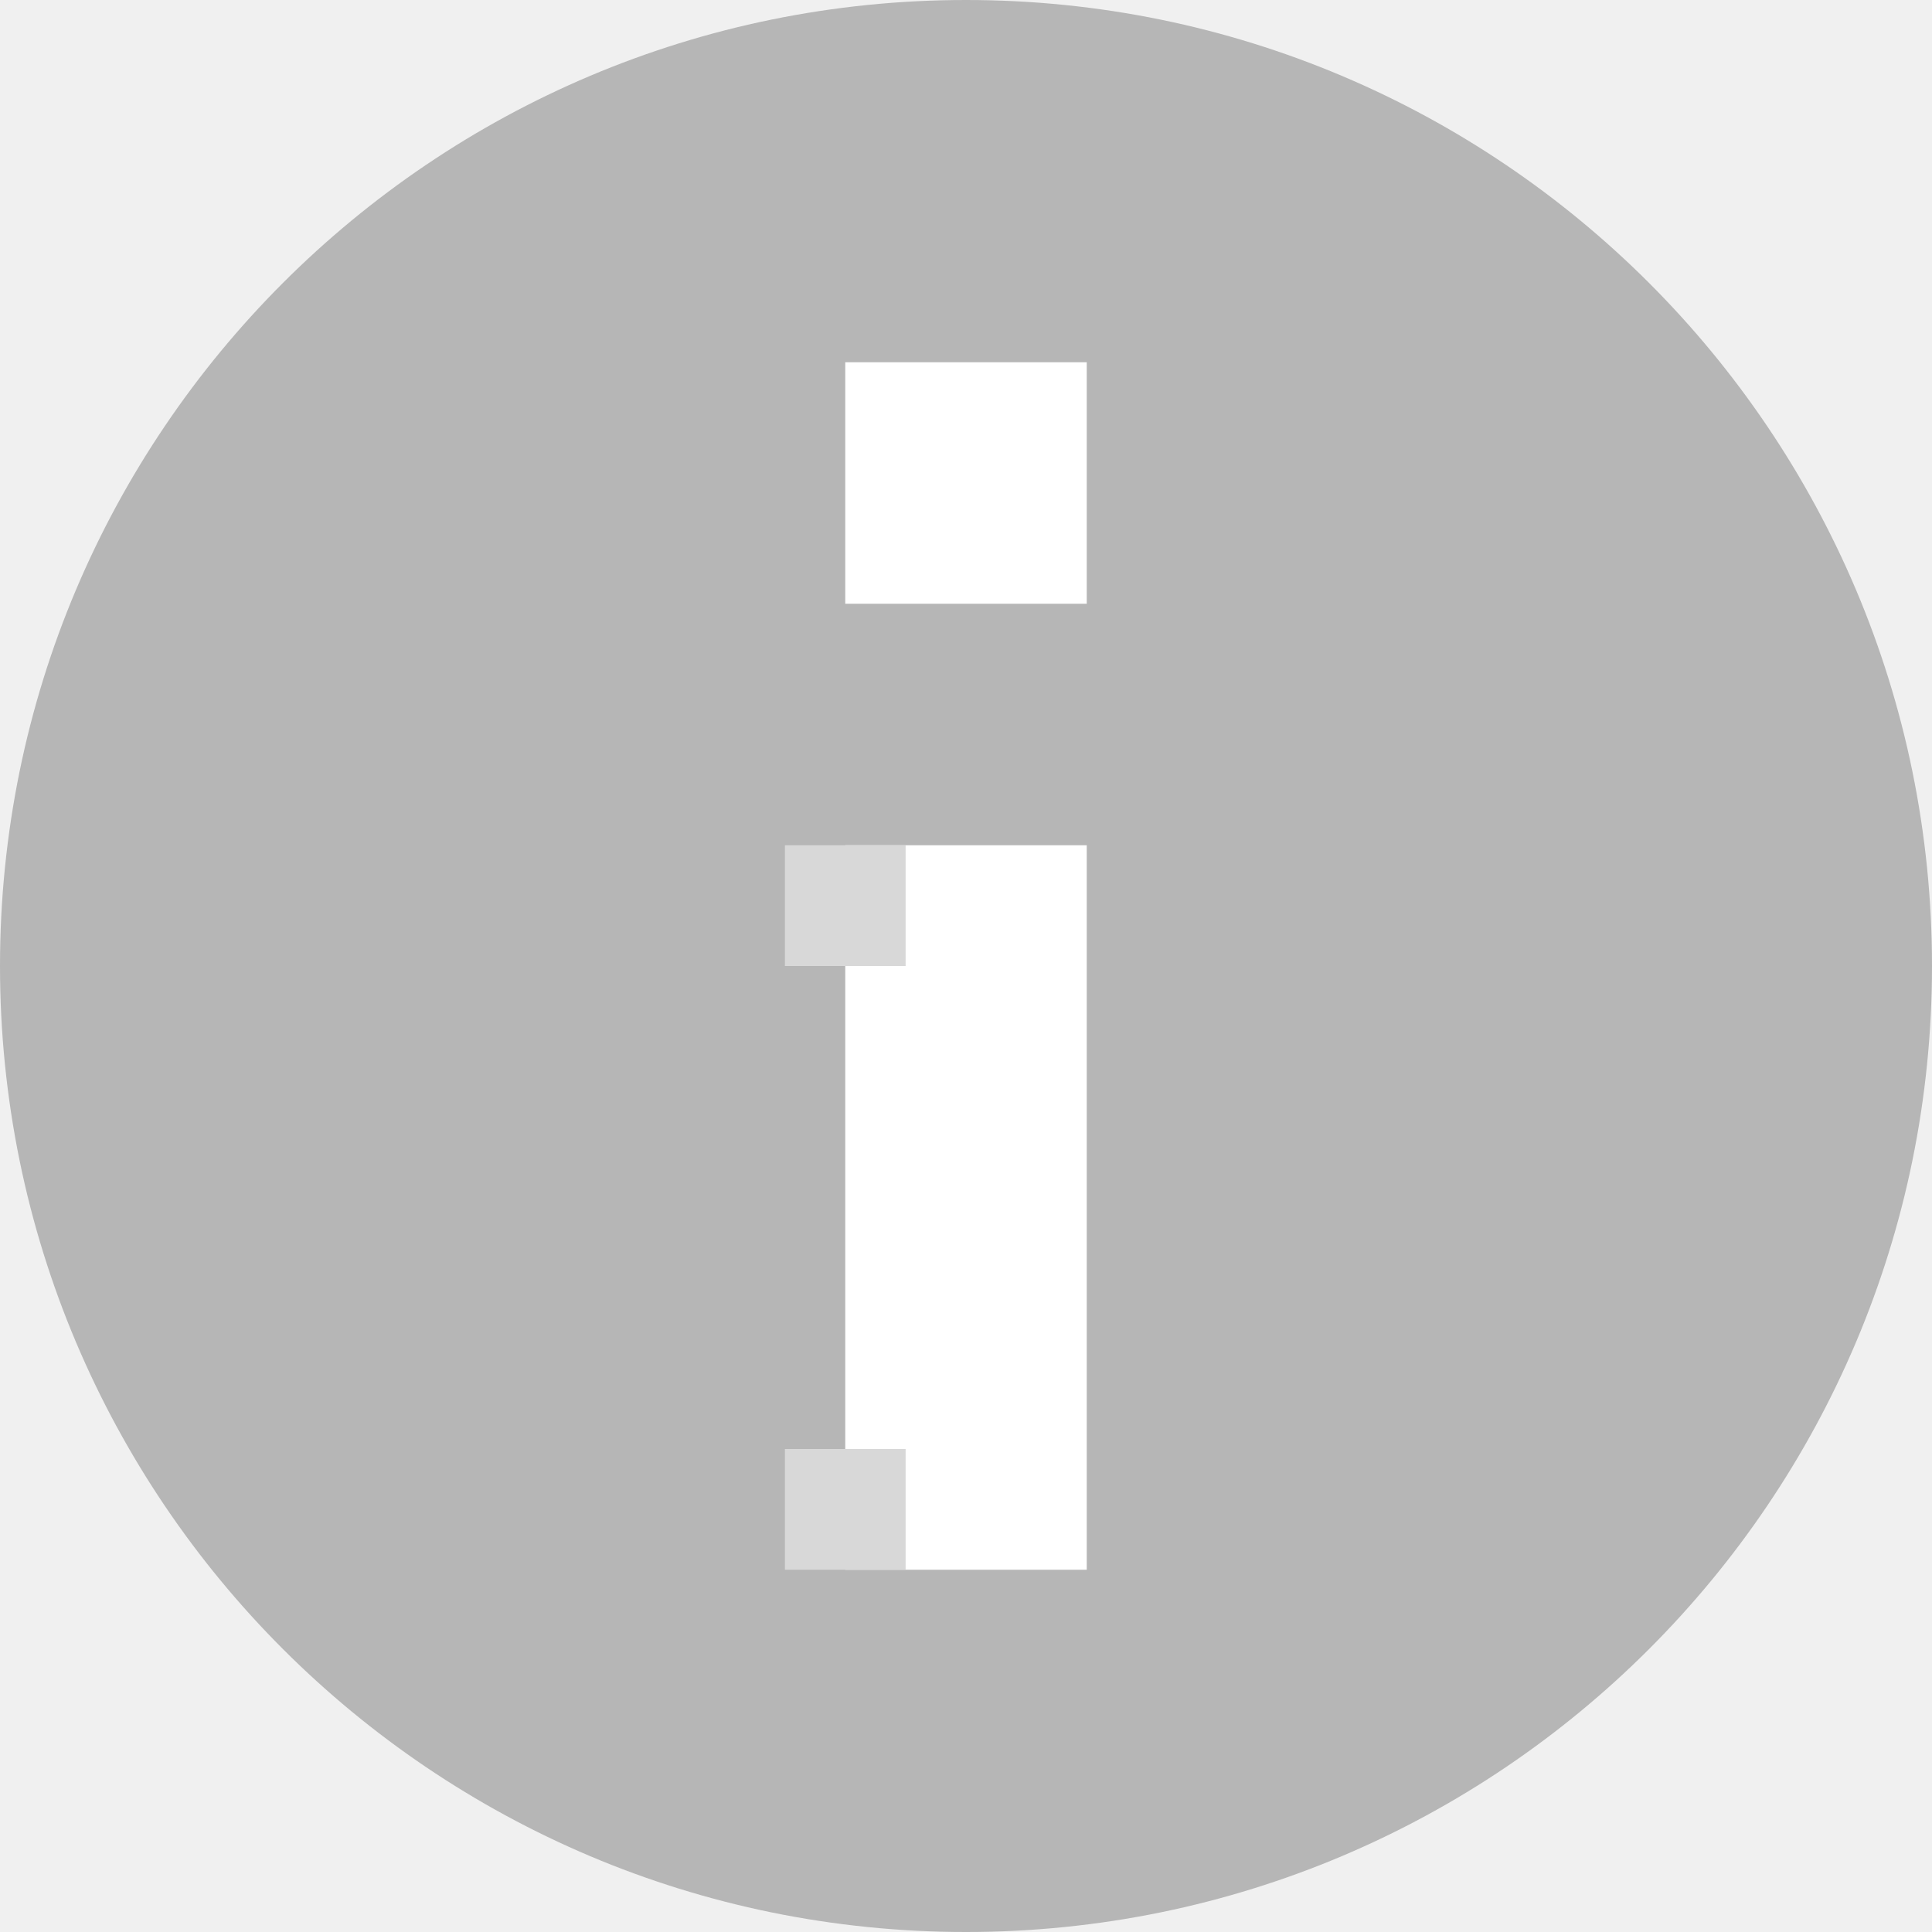
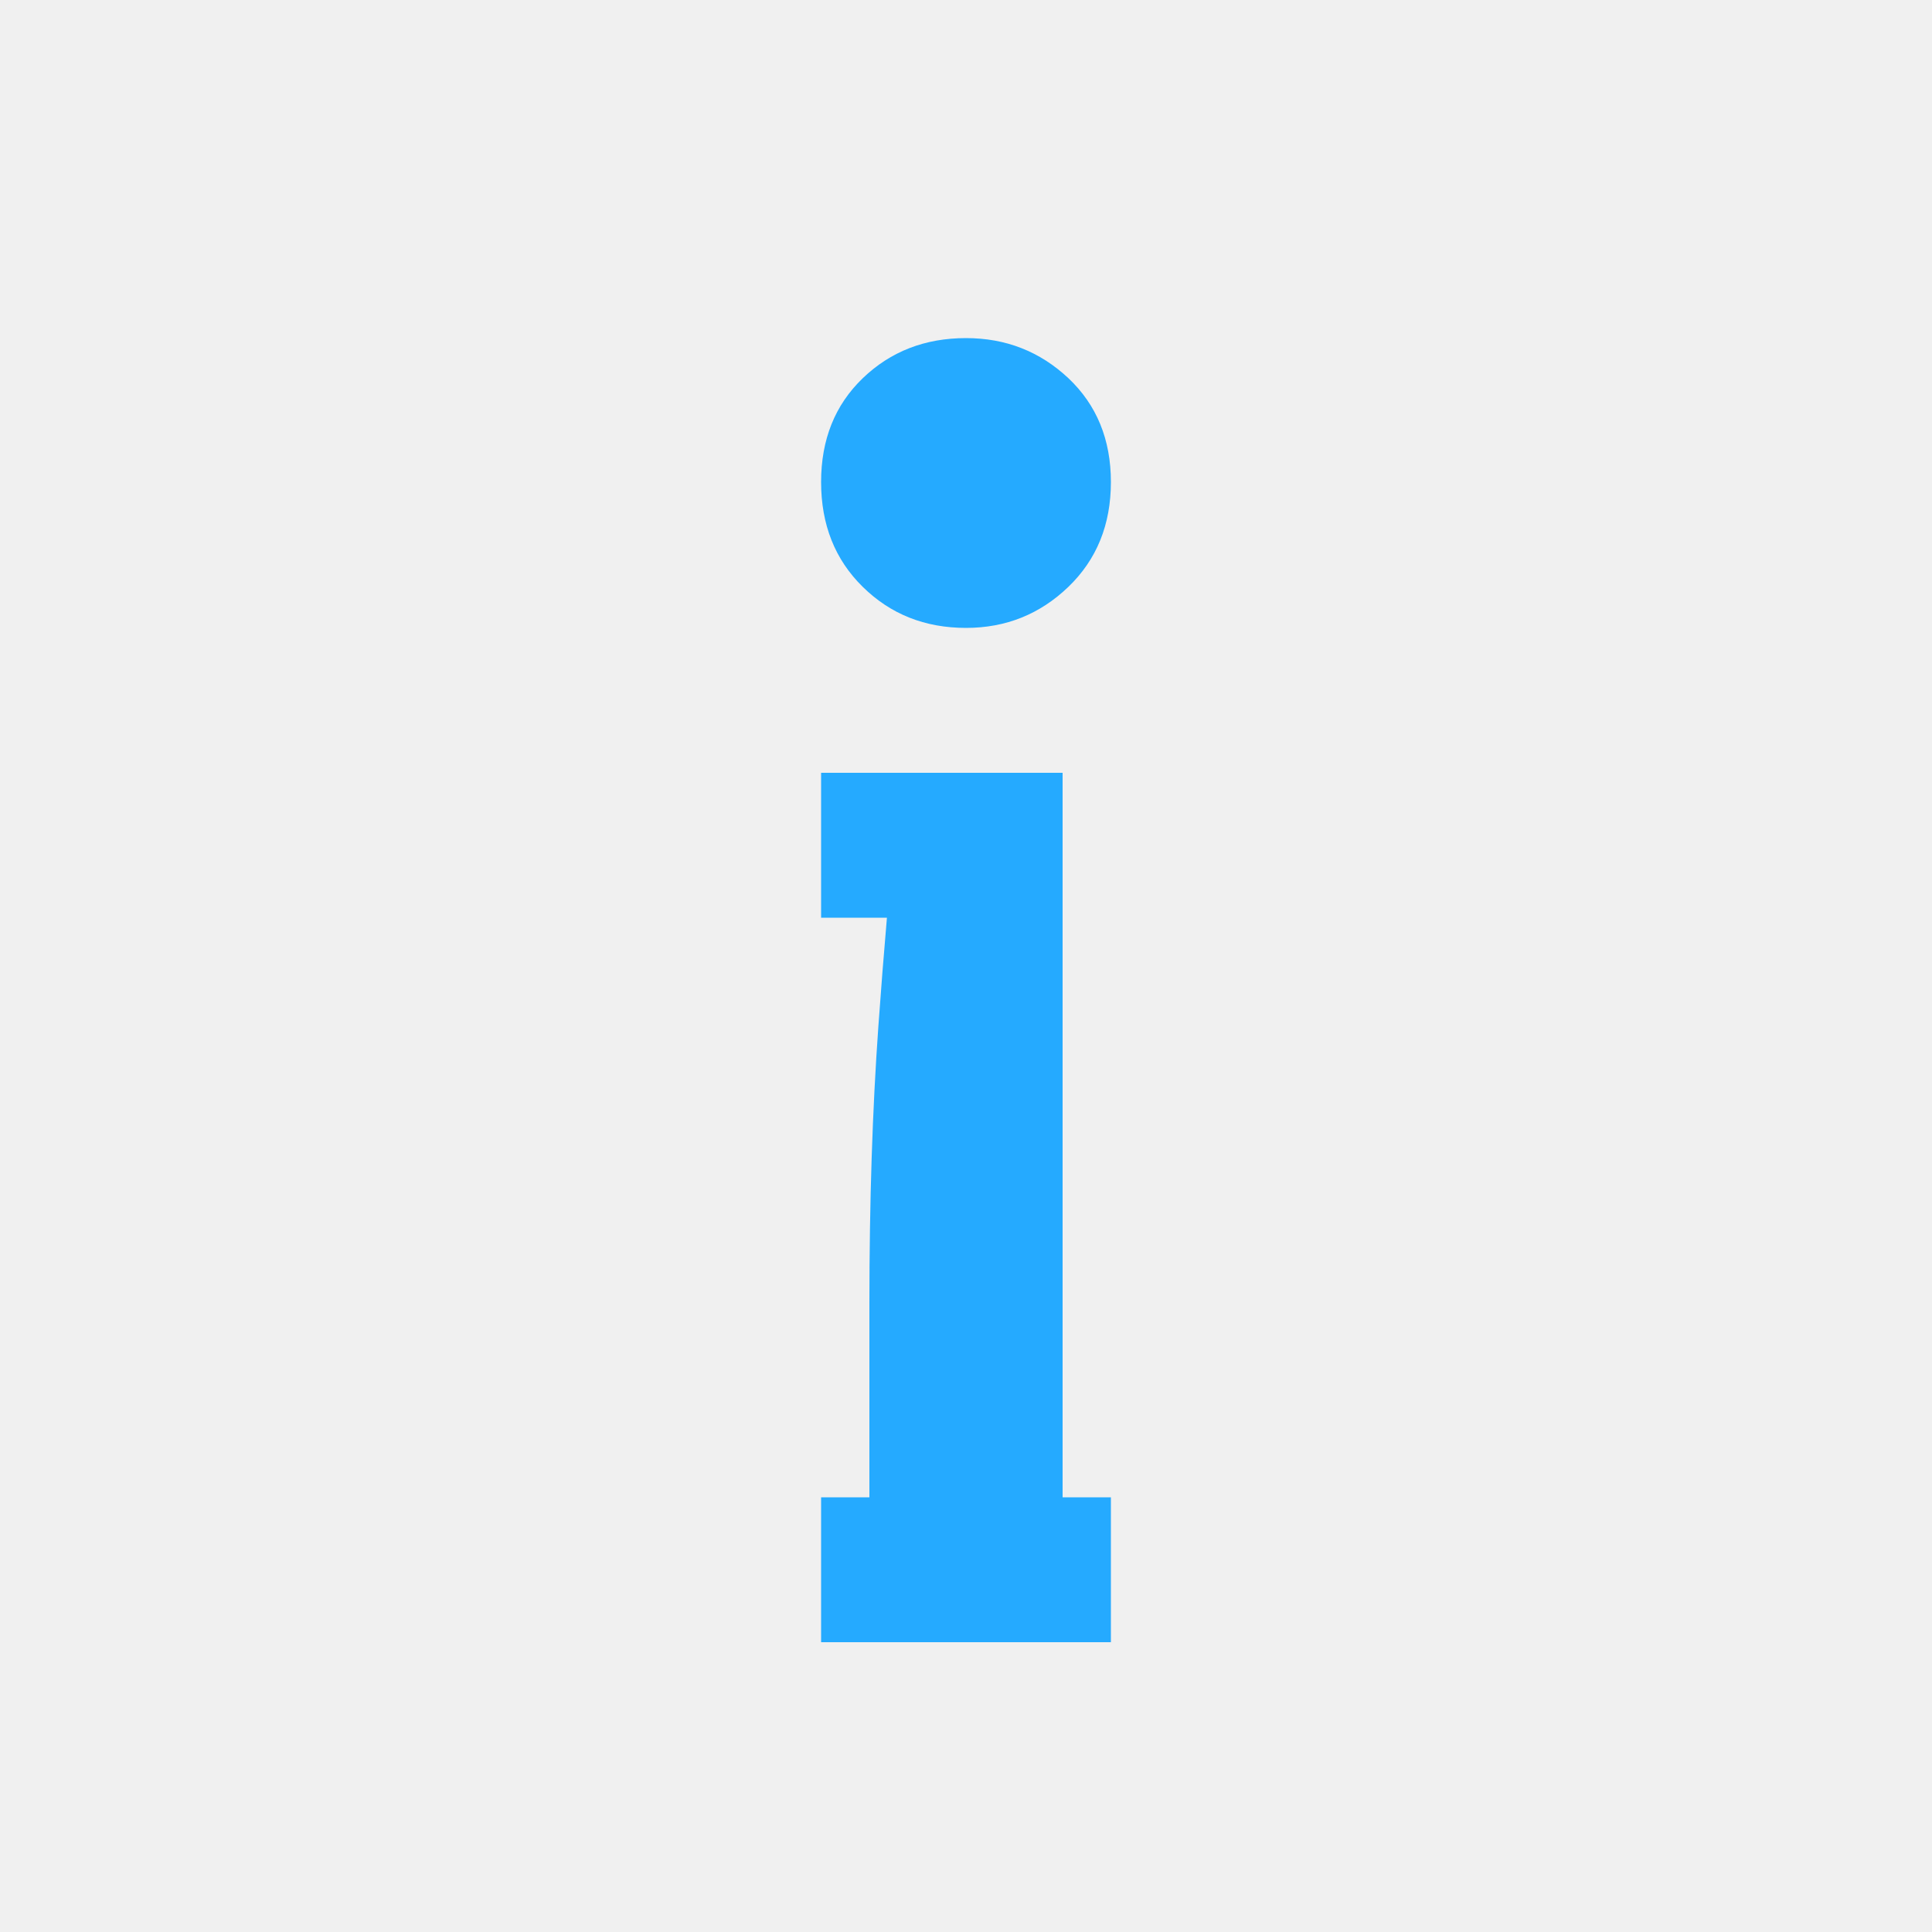
- <svg xmlns="http://www.w3.org/2000/svg" width="16" height="16" viewBox="0 0 16 16">
+ <svg xmlns="http://www.w3.org/2000/svg" width="40" height="40" viewBox="0 0 40 40">
  <g fill="none" fill-rule="evenodd">
-     <circle fill="#B6B6B6" cx="8" cy="8" r="8" />
-     <path fill="#FFF" d="M7 3h2v2H7zM7 7h2v6H7z" />
-     <path fill="#D8D8D8" d="M6.5 12h1v1h-1zM6.5 7h1v1h-1z" />
+     <path d="M0 0h40v40H0z" />
+     <path d="M19.326 16H22v15h1v3h-6v-3h1v-4.02c0-2.087.062-4 .186-5.735.053-.746.112-1.494.177-2.245H17v-3h2.326zM17 9.98c0-.88.287-1.596.863-2.15C18.438 7.277 19.15 7 20 7c.825 0 1.53.277 2.12.83.586.554.88 1.27.88 2.15 0 .882-.294 1.605-.88 2.17-.59.567-1.295.85-2.12.85-.85 0-1.562-.283-2.138-.85-.575-.565-.862-1.288-.862-2.17z" fill="#25AAFF" />
  </g>
</svg>
